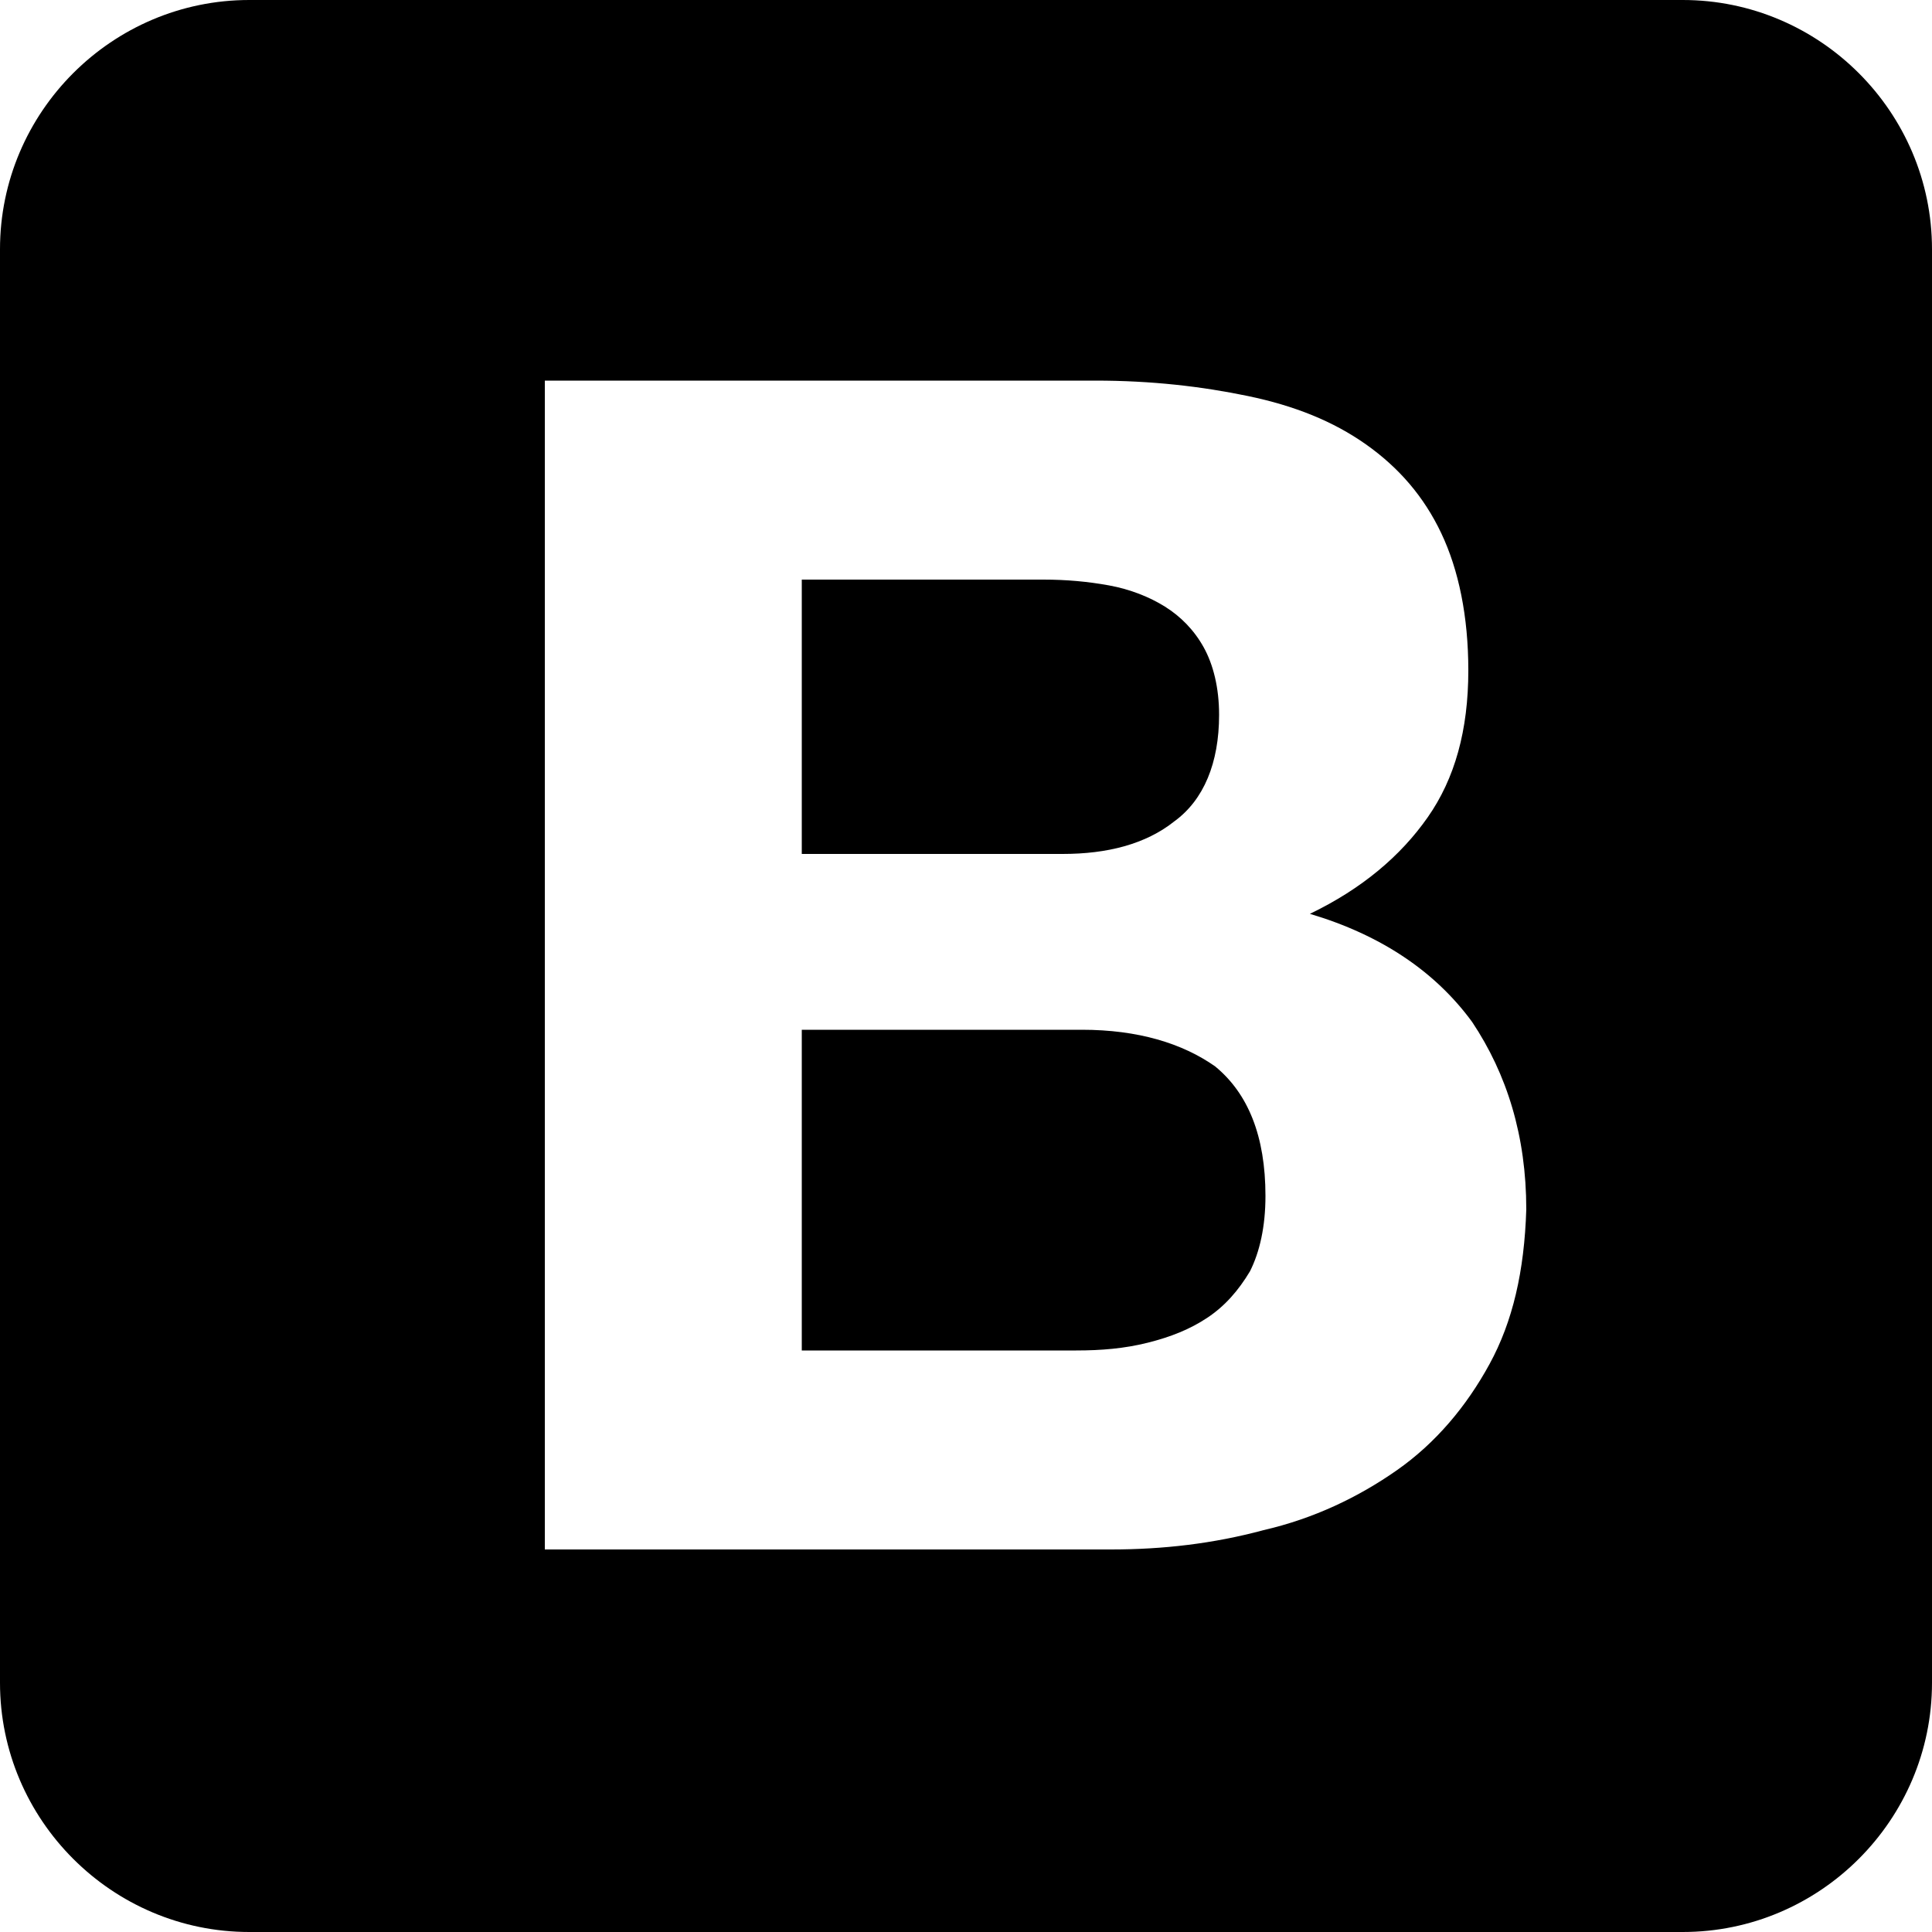
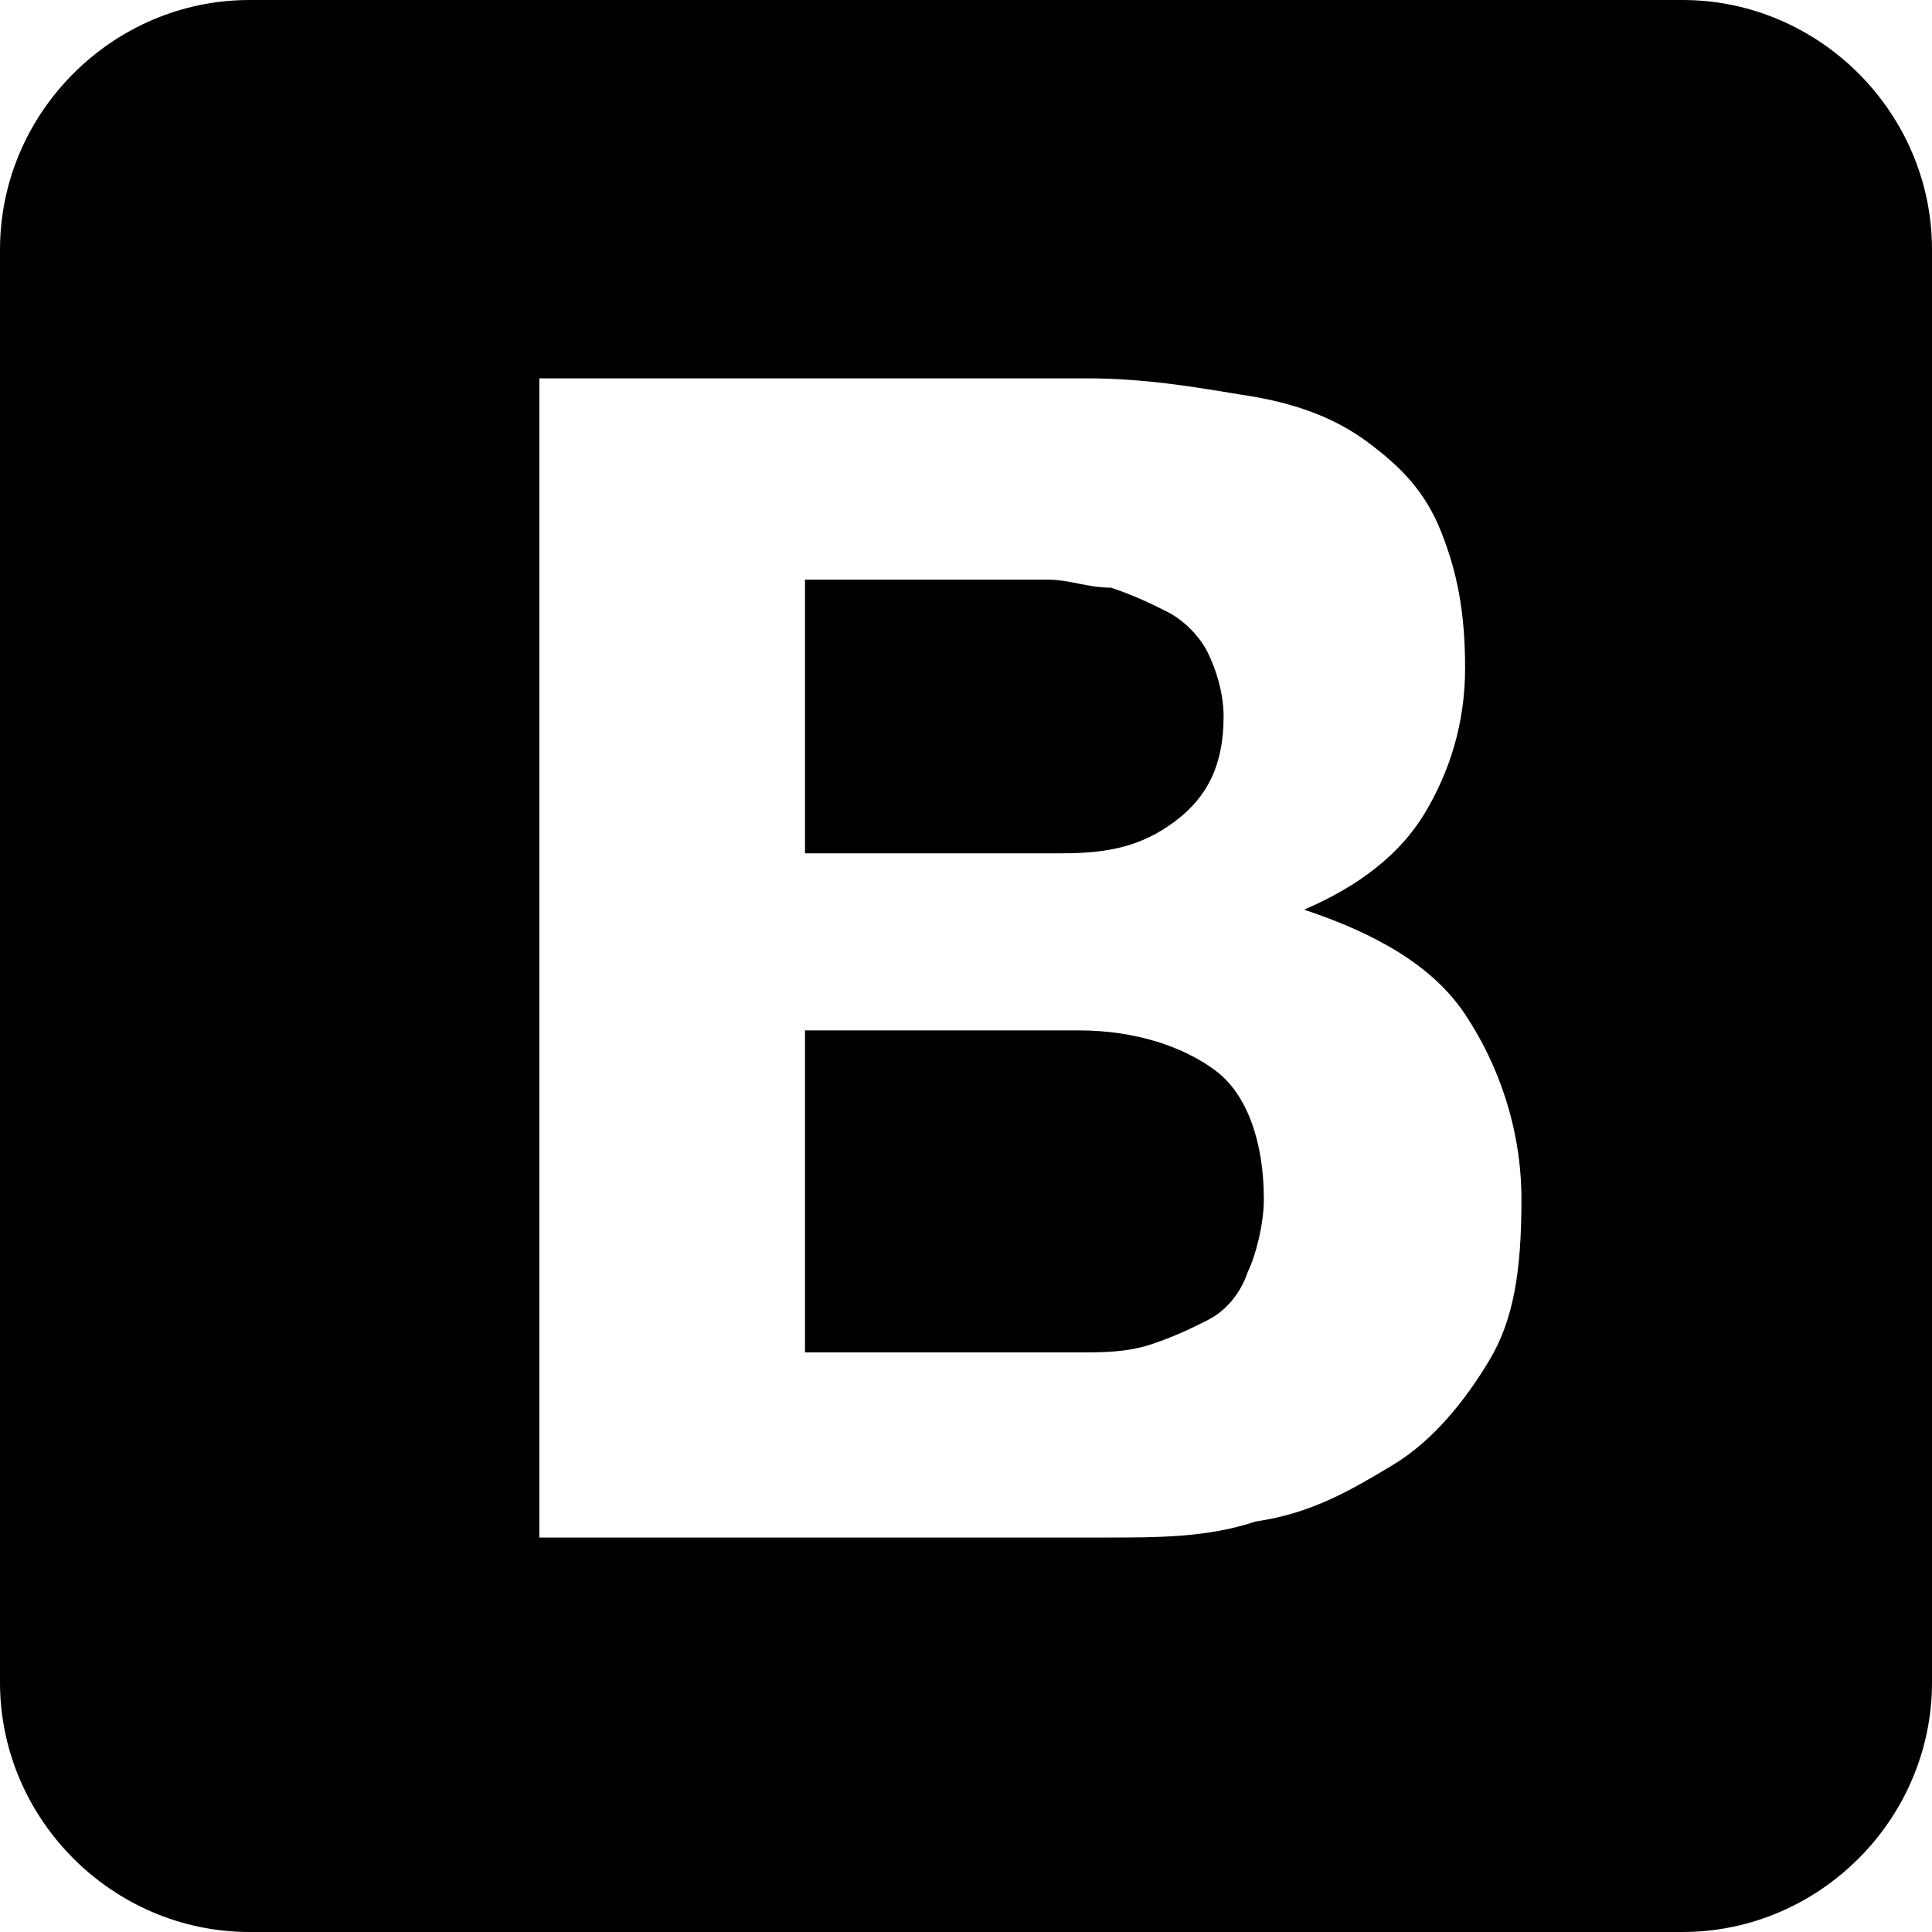
- <svg xmlns="http://www.w3.org/2000/svg" version="1.1" width="24px" id="Layer_1" x="0px" y="0px" viewBox="0 0 100 100" style="enable-background:new 0 0 100 100;" xml:space="preserve">
-   <style type="text/css">
- 	.st1{stroke-width:0;stroke-linecap:round;stroke-linejoin:round;}
- </style>
+ <svg xmlns="http://www.w3.org/2000/svg" version="1.1" id="Layer_1" x="0px" y="0px" viewBox="0 0 24 24" style="enable-background:new 0 0 24 24;" xml:space="preserve">
  <g>
-     <path class="st2" d="M60.8,42.5c1.5-1.1,2.3-3,2.3-5.5c0-1.4-0.3-2.6-0.8-3.5c-0.5-0.9-1.2-1.6-2-2.1c-0.8-0.5-1.8-0.9-2.9-1.1   c-1.1-0.2-2.2-0.3-3.4-0.3H41.5v14.2v0H55C57.3,44.2,59.3,43.7,60.8,42.5z" />
-     <path class="st2" d="M56,53.3H41.5v16.6h14.2c1.3,0,2.5-0.1,3.7-0.4c1.2-0.3,2.2-0.7,3.1-1.3c0.9-0.6,1.6-1.4,2.2-2.4   c0.5-1,0.8-2.3,0.8-3.9c0-3.1-0.9-5.3-2.6-6.7C61.2,54,58.9,53.3,56,53.3z" />
-     <path class="st2" d="M87.1,0H12.9C5.8,0,0,5.8,0,12.9v74.2v0C0,94.2,5.8,100,12.9,100h74.2c7.1,0,12.9-5.8,12.9-12.9V12.9   C100,5.8,94.2,0,87.1,0z M77.1,70.6c-1.2,2.2-2.8,4.1-4.8,5.5c-2,1.4-4.3,2.5-6.9,3.1c-2.6,0.7-5.2,1-7.9,1H28.2V19.7h28.5   c2.9,0,5.5,0.3,7.9,0.8c2.4,0.5,4.4,1.3,6.1,2.5c1.7,1.2,3,2.7,3.9,4.6s1.4,4.3,1.4,7.1c0,3.1-0.7,5.6-2.1,7.6   c-1.4,2-3.4,3.7-6.1,5c3.7,1.1,6.5,3,8.4,5.6c1.8,2.7,2.8,5.9,2.8,9.7C78.9,65.8,78.3,68.4,77.1,70.6z" />
+     <path d="M14.6,10.2c0.4-0.3,0.6-0.7,0.6-1.3c0-0.3-0.1-0.6-0.2-0.8s-0.3-0.4-0.5-0.5c-0.2-0.1-0.4-0.2-0.7-0.3   c-0.3,0-0.5-0.1-0.8-0.1h-3v3.4l0,0h3.2C13.8,10.6,14.2,10.5,14.6,10.2z" />
+     <path d="M13.4,12.8H10v4h3.4c0.3,0,0.6,0,0.9-0.1c0.3-0.1,0.5-0.2,0.7-0.3c0.2-0.1,0.4-0.3,0.5-0.6c0.1-0.2,0.2-0.6,0.2-0.9   c0-0.7-0.2-1.3-0.6-1.6C14.7,13,14.1,12.8,13.4,12.8z" />
+     <path d="M20.9,0H3.1C1.4,0,0,1.4,0,3.1v17.8l0,0C0,22.6,1.4,24,3.1,24h17.8c1.7,0,3.1-1.4,3.1-3.1V3.1C24,1.4,22.6,0,20.9,0z    M18.5,16.9c-0.3,0.5-0.7,1-1.2,1.3c-0.5,0.3-1,0.6-1.7,0.7c-0.6,0.2-1.2,0.2-1.9,0.2h-7V4.7h6.8c0.7,0,1.3,0.1,1.9,0.2   C16.1,5,16.6,5.2,17,5.5s0.7,0.6,0.9,1.1s0.3,1,0.3,1.7c0,0.7-0.2,1.3-0.5,1.8c-0.3,0.5-0.8,0.9-1.5,1.2c0.9,0.3,1.6,0.7,2,1.3   c0.4,0.6,0.7,1.4,0.7,2.3C18.9,15.8,18.8,16.4,18.5,16.9z" />
  </g>
</svg>
